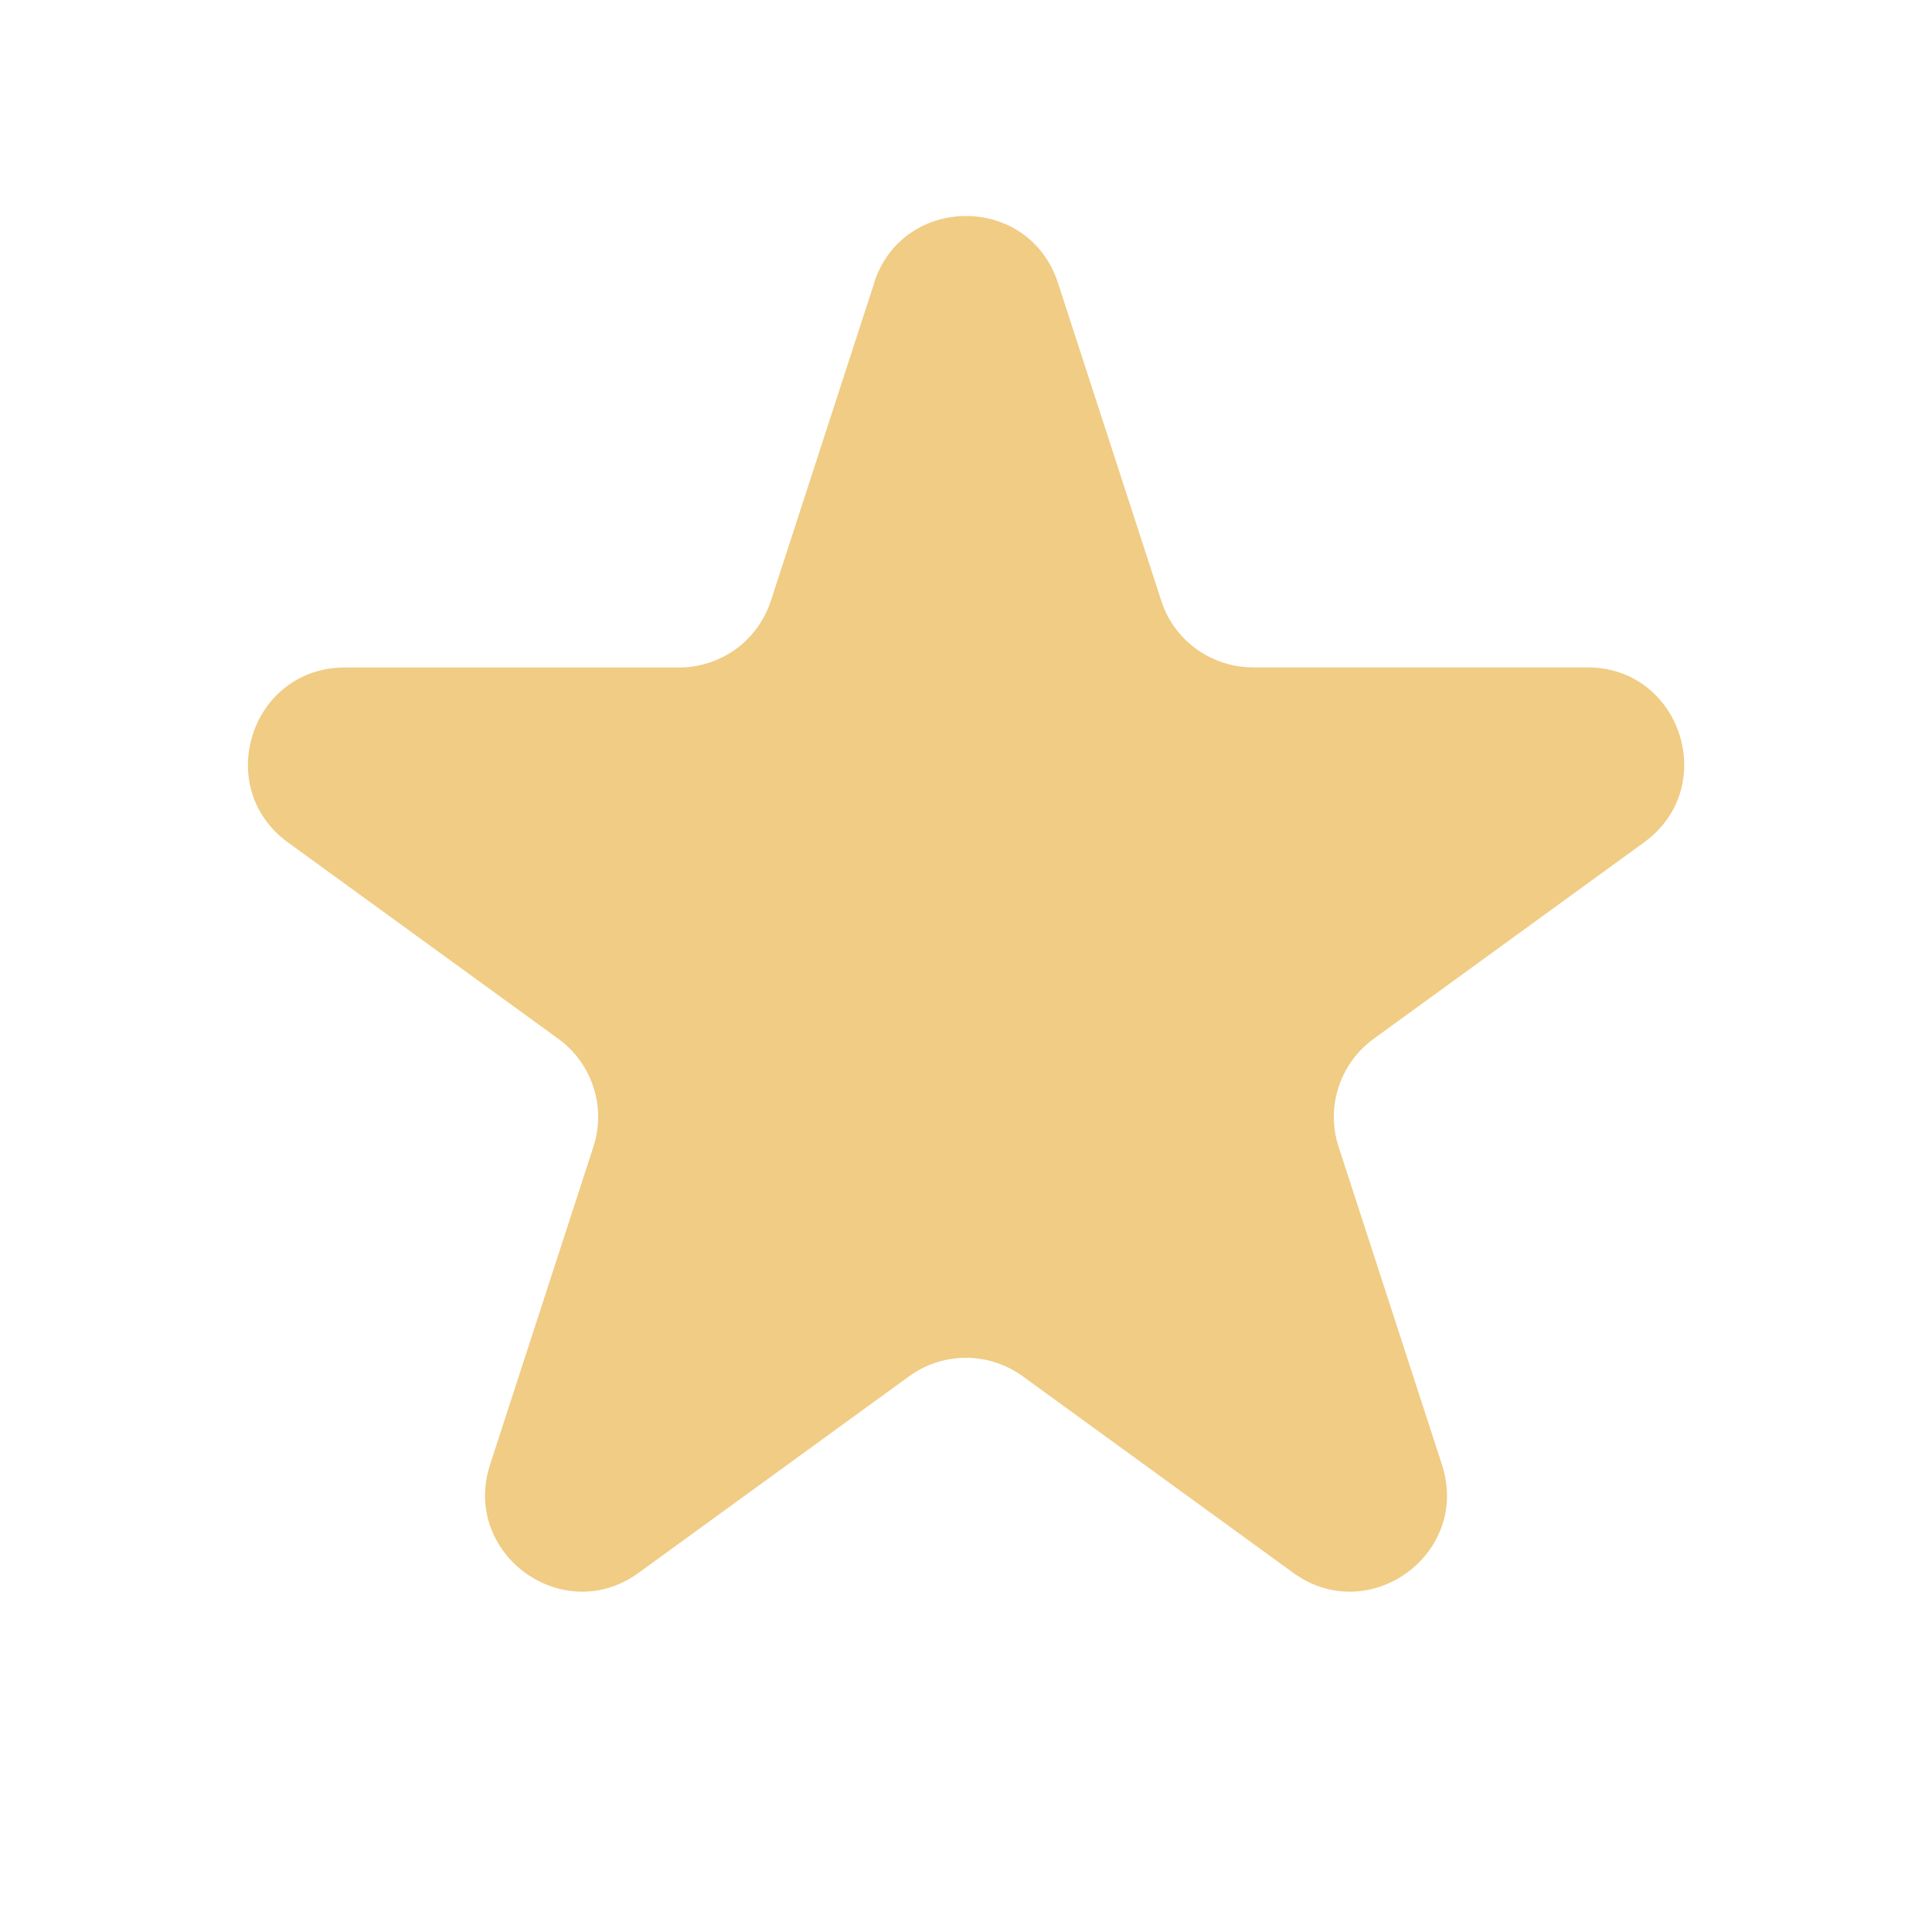
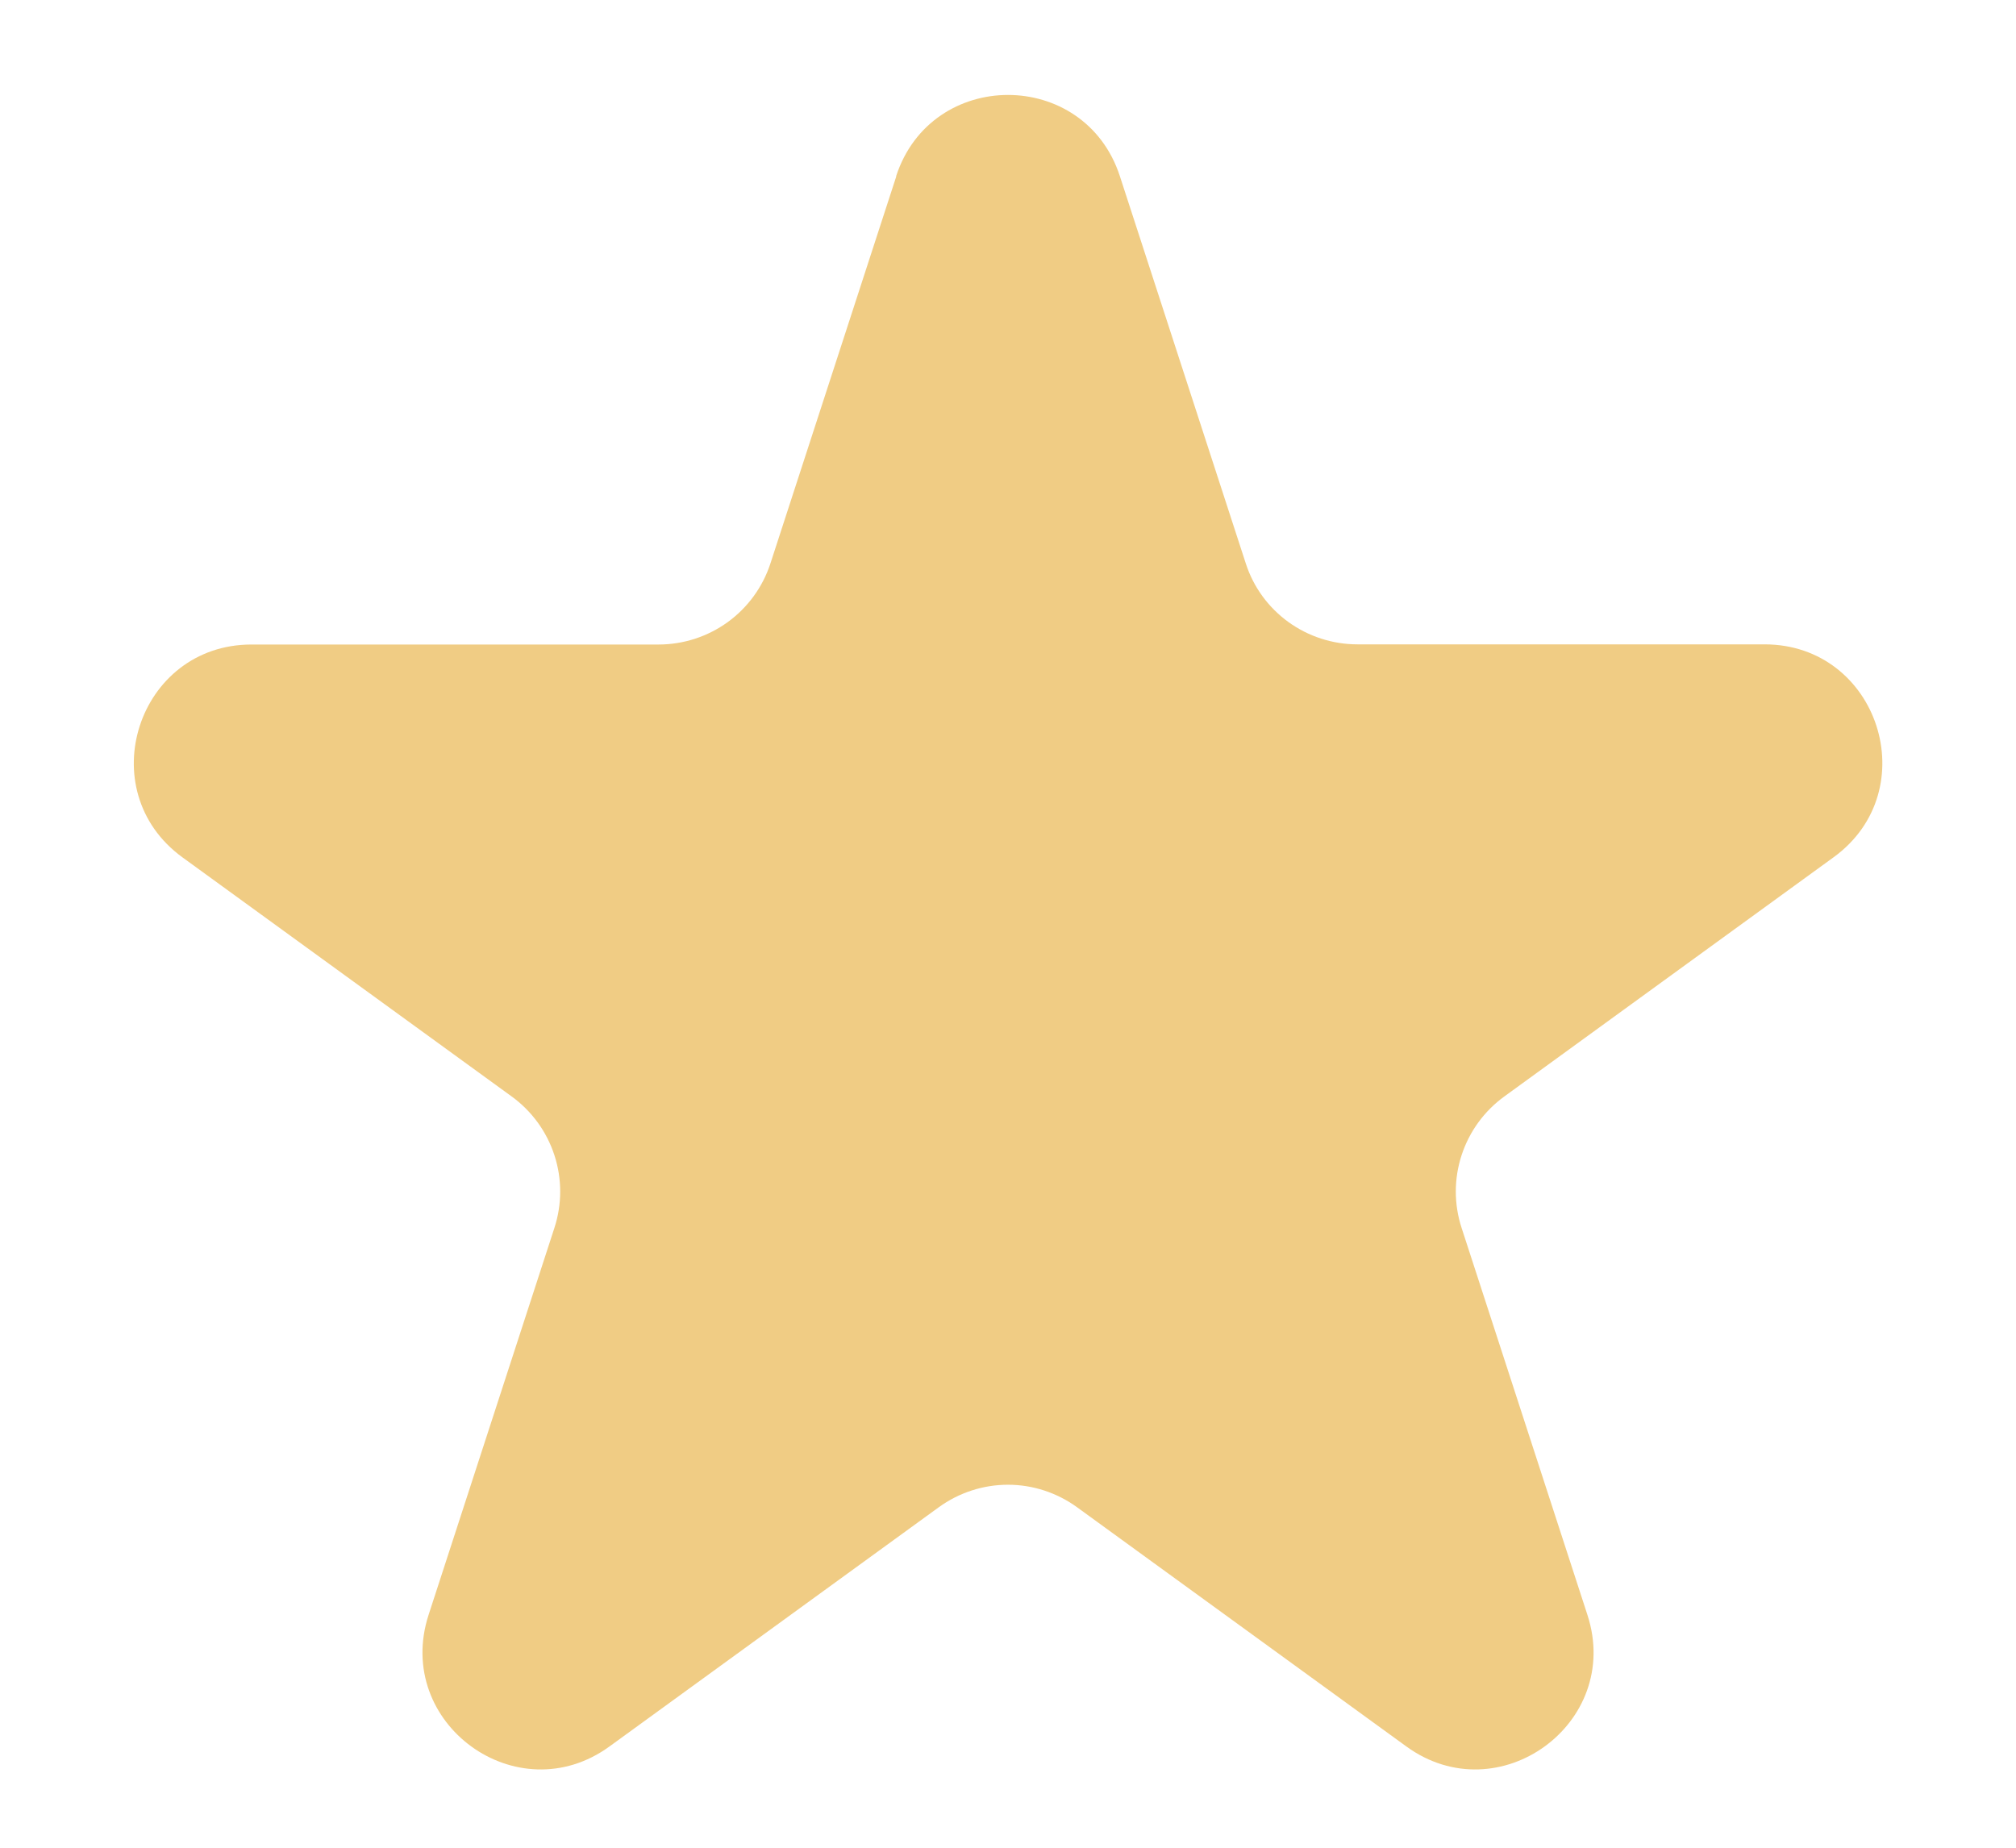
- <svg xmlns="http://www.w3.org/2000/svg" width="14" height="14" viewBox="0 0 14 14" fill="none">
-   <path d="M6.334 2.049C6.544 1.404 7.456 1.404 7.666 2.049L8.415 4.353C8.46 4.494 8.549 4.616 8.669 4.703C8.788 4.789 8.932 4.836 9.08 4.836H11.503C12.181 4.836 12.463 5.704 11.915 6.103L9.955 7.527C9.835 7.614 9.746 7.736 9.7 7.877C9.654 8.018 9.654 8.169 9.7 8.31L10.449 10.614C10.659 11.259 9.92 11.796 9.371 11.397L7.411 9.973C7.291 9.886 7.147 9.839 7 9.839C6.852 9.839 6.708 9.886 6.588 9.973L4.628 11.397C4.08 11.796 3.342 11.259 3.551 10.614L4.3 8.31C4.346 8.169 4.346 8.018 4.3 7.877C4.254 7.736 4.165 7.614 4.045 7.527L2.086 6.104C1.538 5.705 1.82 4.837 2.498 4.837H4.92C5.068 4.837 5.212 4.79 5.332 4.704C5.451 4.617 5.54 4.494 5.586 4.354L6.335 2.05L6.334 2.049Z" fill="#F0CC84" />
+ <svg xmlns="http://www.w3.org/2000/svg" width="12" height="11" viewBox="0 0 12 11" fill="none">
+   <path d="M5.334 1.049C5.544 0.404 6.456 0.404 6.666 1.049L7.415 3.353C7.46 3.494 7.549 3.616 7.669 3.703C7.788 3.789 7.932 3.836 8.08 3.836H10.503C11.181 3.836 11.463 4.704 10.915 5.103L8.955 6.527C8.835 6.614 8.746 6.736 8.7 6.877C8.654 7.018 8.654 7.169 8.7 7.31L9.449 9.614C9.659 10.259 8.92 10.796 8.371 10.397L6.411 8.973C6.291 8.886 6.147 8.839 6 8.839C5.852 8.839 5.708 8.886 5.588 8.973L3.628 10.397C3.079 10.796 2.342 10.259 2.551 9.614L3.3 7.31C3.346 7.169 3.346 7.018 3.3 6.877C3.254 6.736 3.165 6.614 3.045 6.527L1.086 5.104C0.538 4.705 0.82 3.837 1.497 3.837H3.92C4.068 3.837 4.212 3.79 4.331 3.704C4.451 3.617 4.54 3.495 4.586 3.354L5.335 1.05L5.334 1.049Z" fill="#F0CC84" />
</svg>
